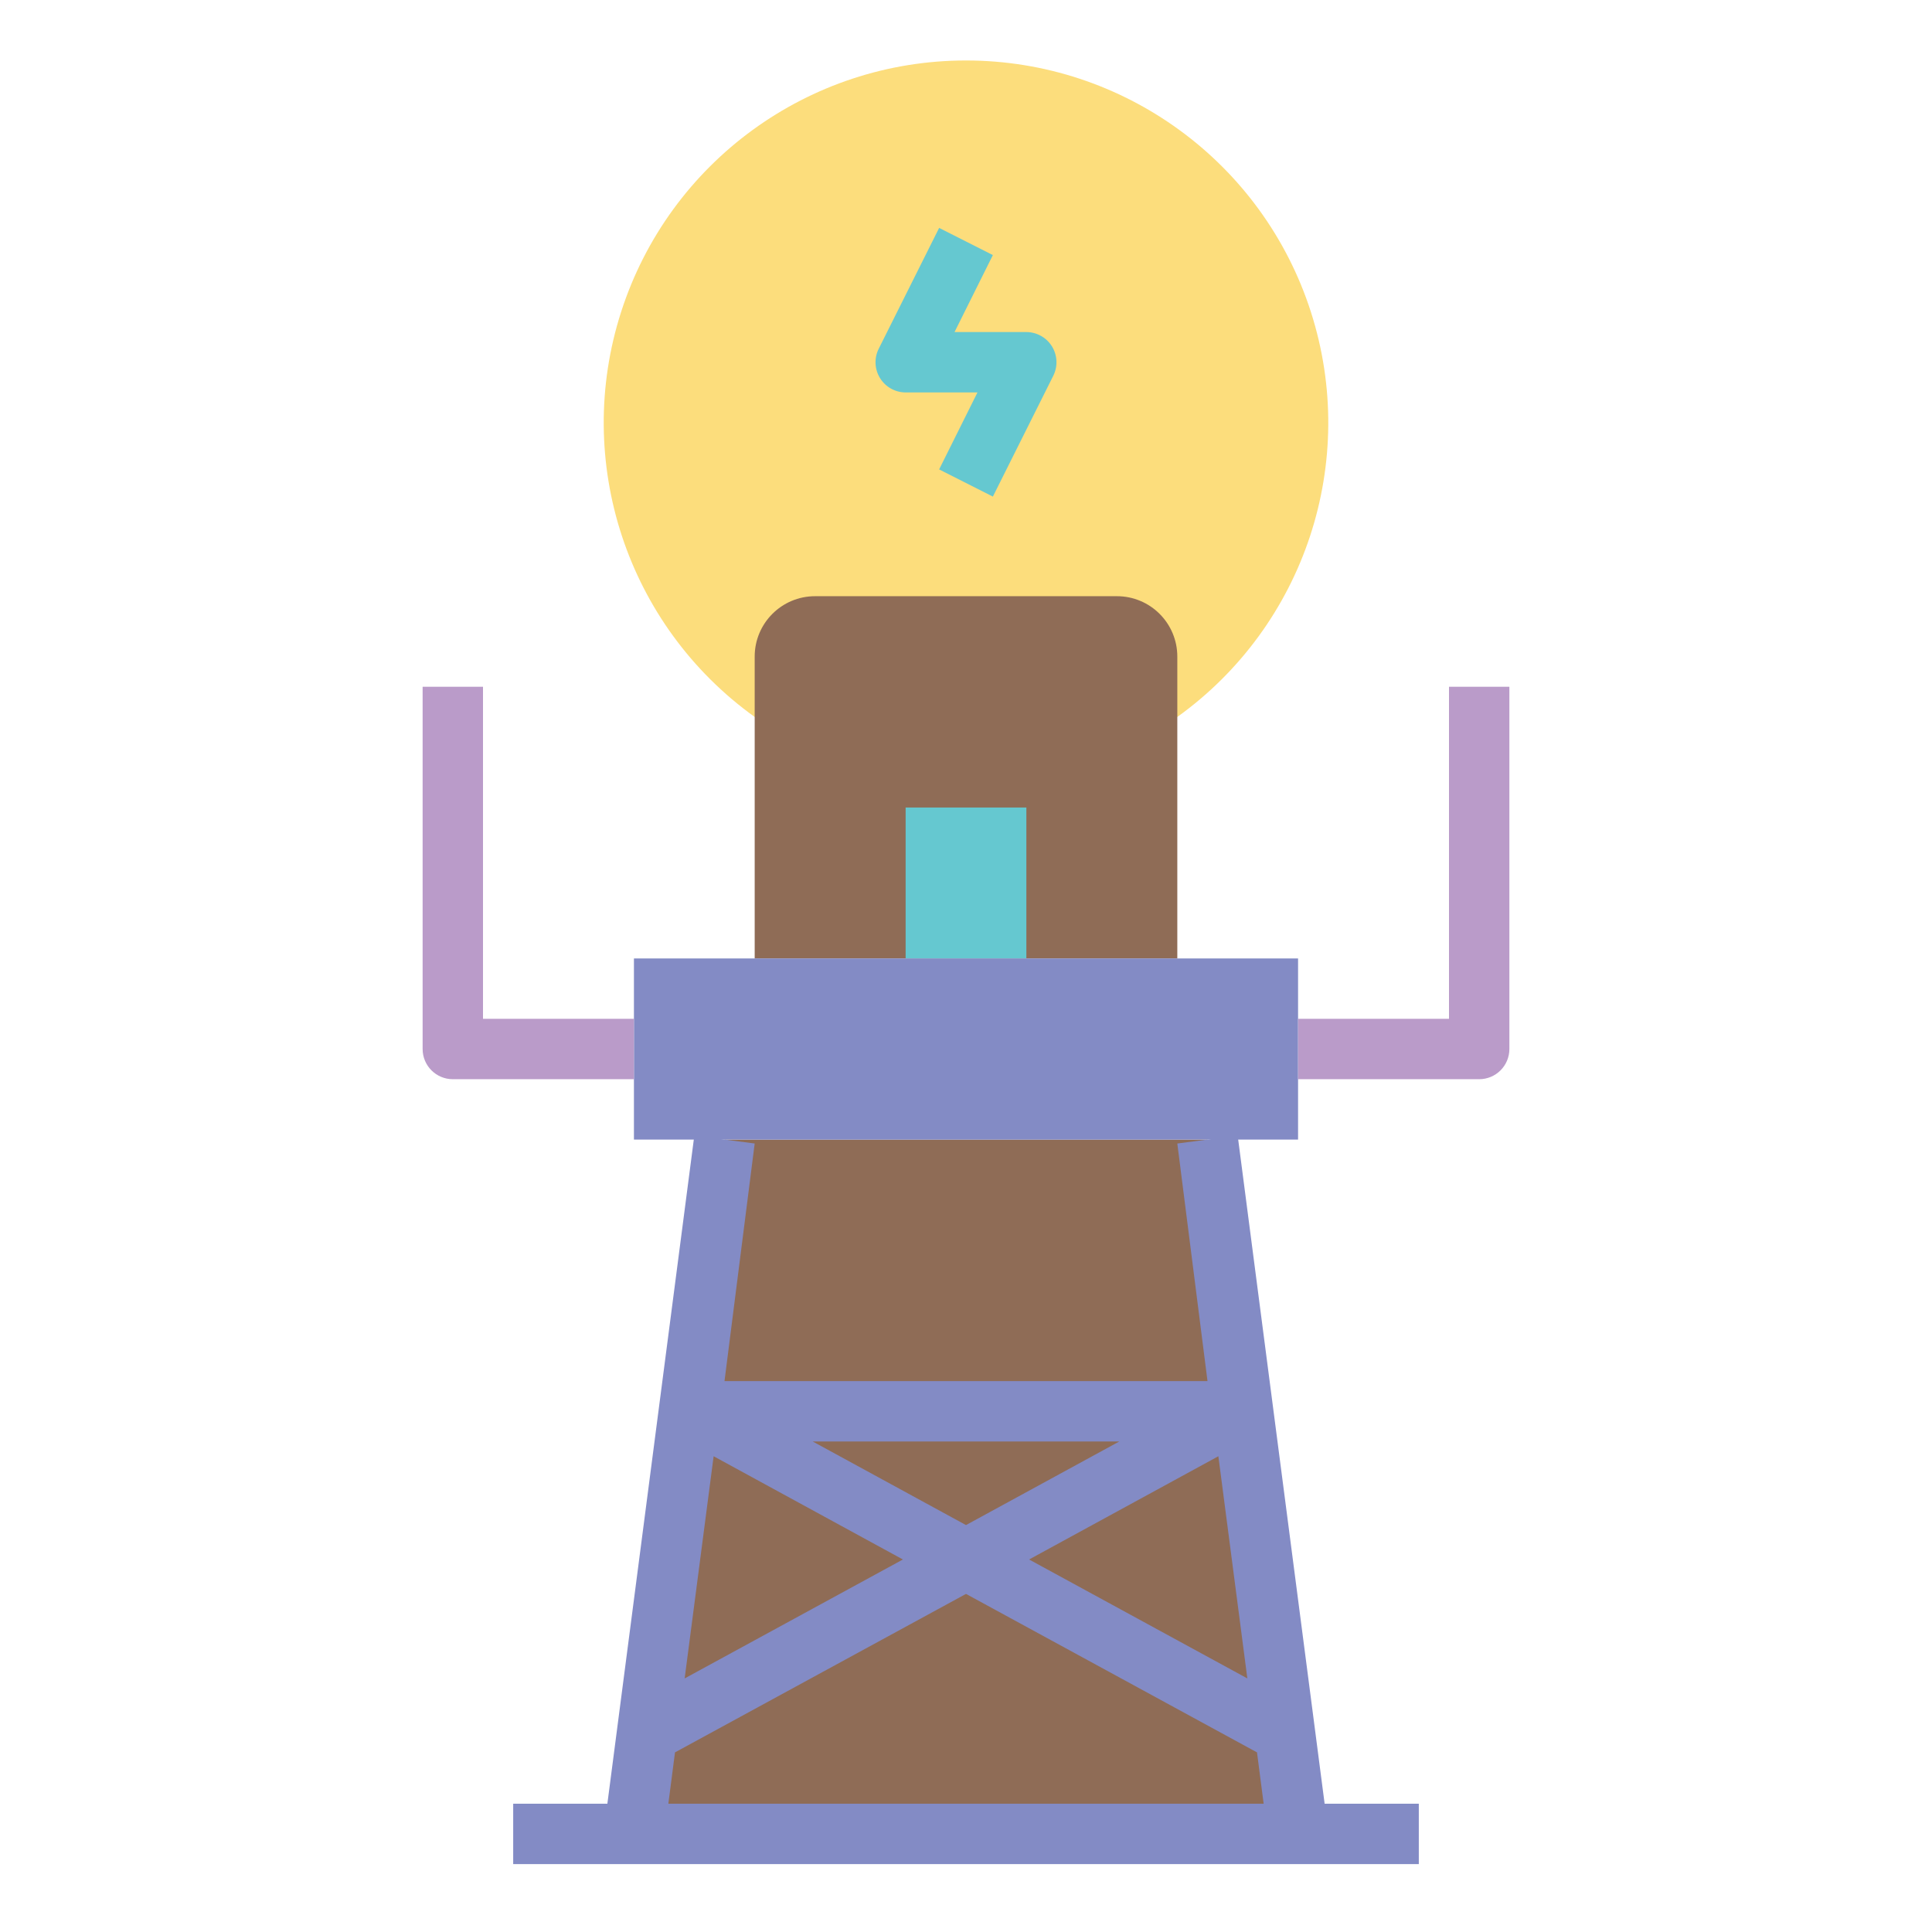
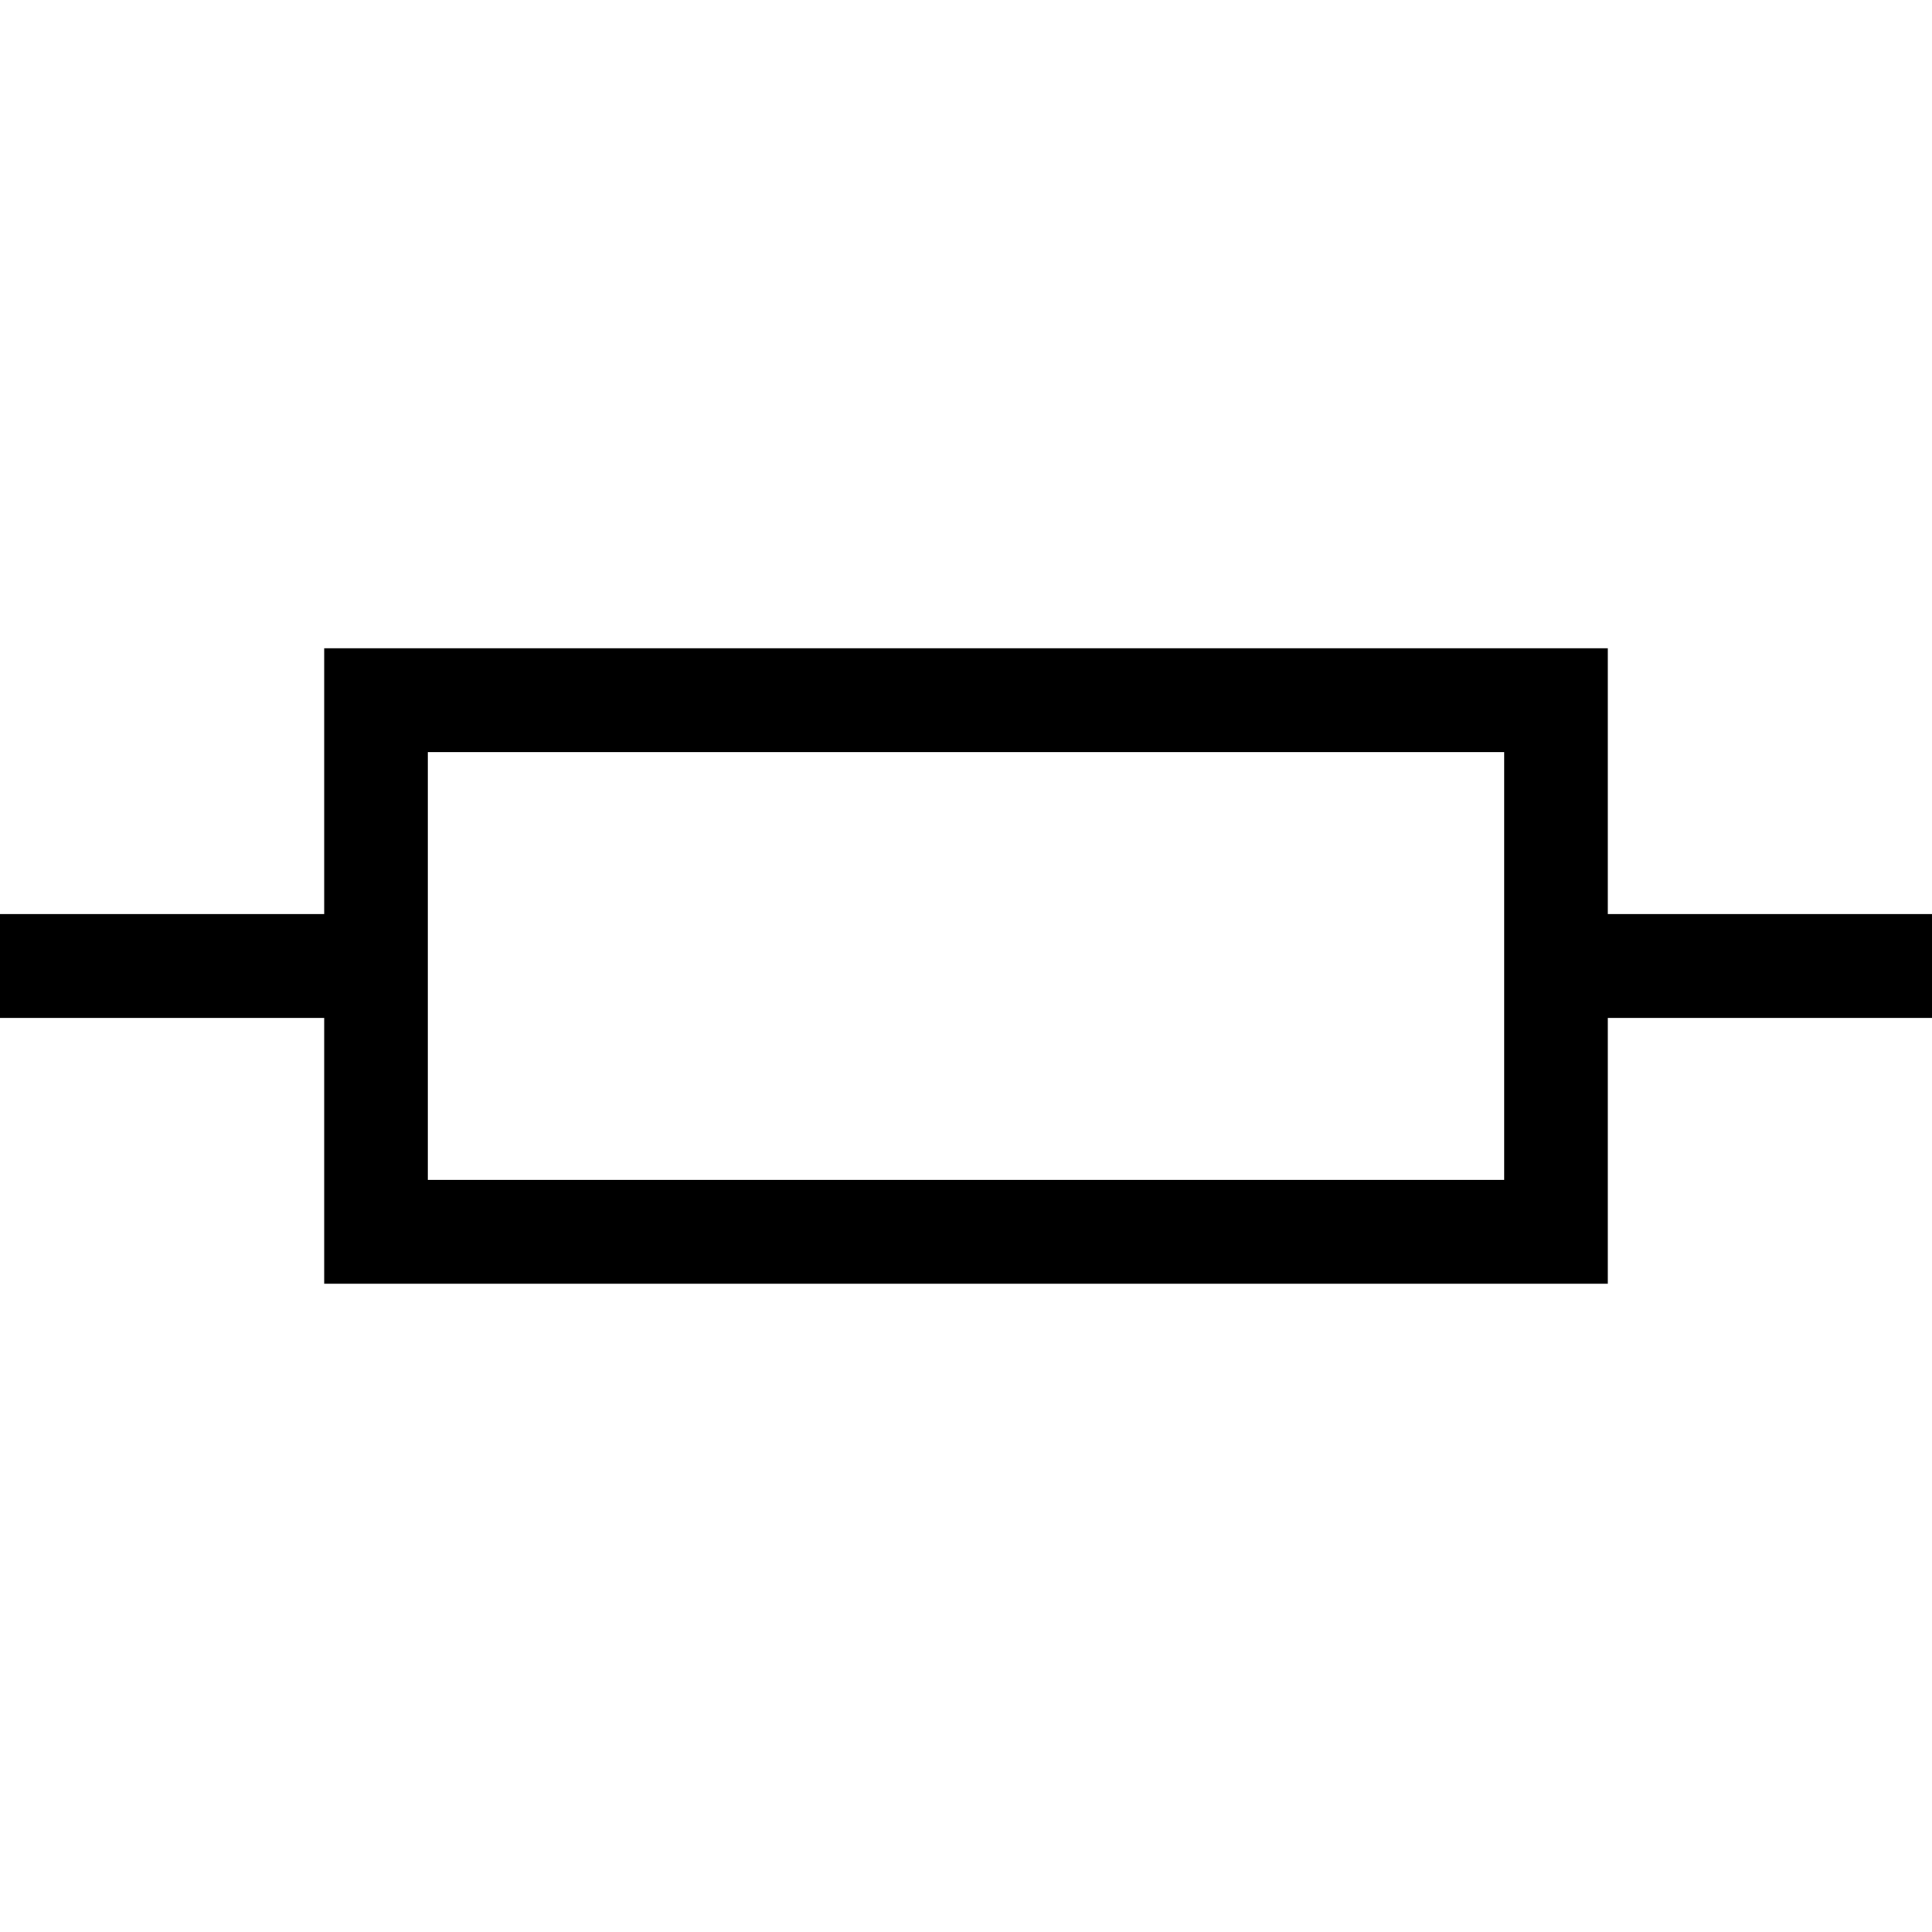
- <svg xmlns="http://www.w3.org/2000/svg" width="800px" height="800px" viewBox="0 0 64 64" data-name="Layer 1" id="Layer_1">
-   <defs>
-     <style>.cls-1{fill:#8f6c56;}.cls-2{fill:#fcdd7c;}.cls-3{fill:#65c8d0;}.cls-4{fill:#838bc5;}.cls-5{fill:#ba9bc9;}</style>
-   </defs>
-   <polygon class="cls-1" points="43 60.75 21 60.75 24 37.75 40 37.75 43 60.75" />
-   <path class="cls-2" d="M39,23.75a12,12,0,1,0-14,0" />
-   <path class="cls-1" d="M25,31.75v-10a2,2,0,0,1,2-2H37a2,2,0,0,1,2,2v10" />
-   <polyline class="cls-3" points="30 31.75 30 26.75 34 26.75 34 31.75" />
-   <path class="cls-3" d="M32.89,16.45l-1.78-.9L32.38,13H30a1,1,0,0,1-.89-1.45l2-4,1.78.9L31.62,11H34a1,1,0,0,1,.89,1.45Z" />
-   <rect class="cls-4" height="6" width="22" x="21" y="31.75" />
-   <path class="cls-4" d="M43.88,59.75,41,37.62l-2,.26,1,7.87H24l1-7.87-2-.26L20.12,59.75H17v2H47v-2ZM41.32,55.6l-7.23-3.94,6.27-3.42Zm-4.24-7.85L32,50.52l-5.08-2.77Zm-13.44.49,6.27,3.42L22.68,55.6Zm-1.28,9.81L32,52.8l9.64,5.25.22,1.7H22.14Z" />
-   <path class="cls-5" d="M49,35.75H43v-2h5v-11h2v12A1,1,0,0,1,49,35.75Z" />
-   <path class="cls-5" d="M21,35.75H15a1,1,0,0,1-1-1v-12h2v11h5Z" />
+ <svg xmlns="http://www.w3.org/2000/svg" fill="#000000" height="200px" width="200px" version="1.1" viewBox="0 0 298 298" enable-background="new 0 0 298 298">
+   <path d="M298,141h-50v-41H50v41H0v16h50v41h198v-41h50V141z M66,182v-66h166v66H66z" />
</svg>
